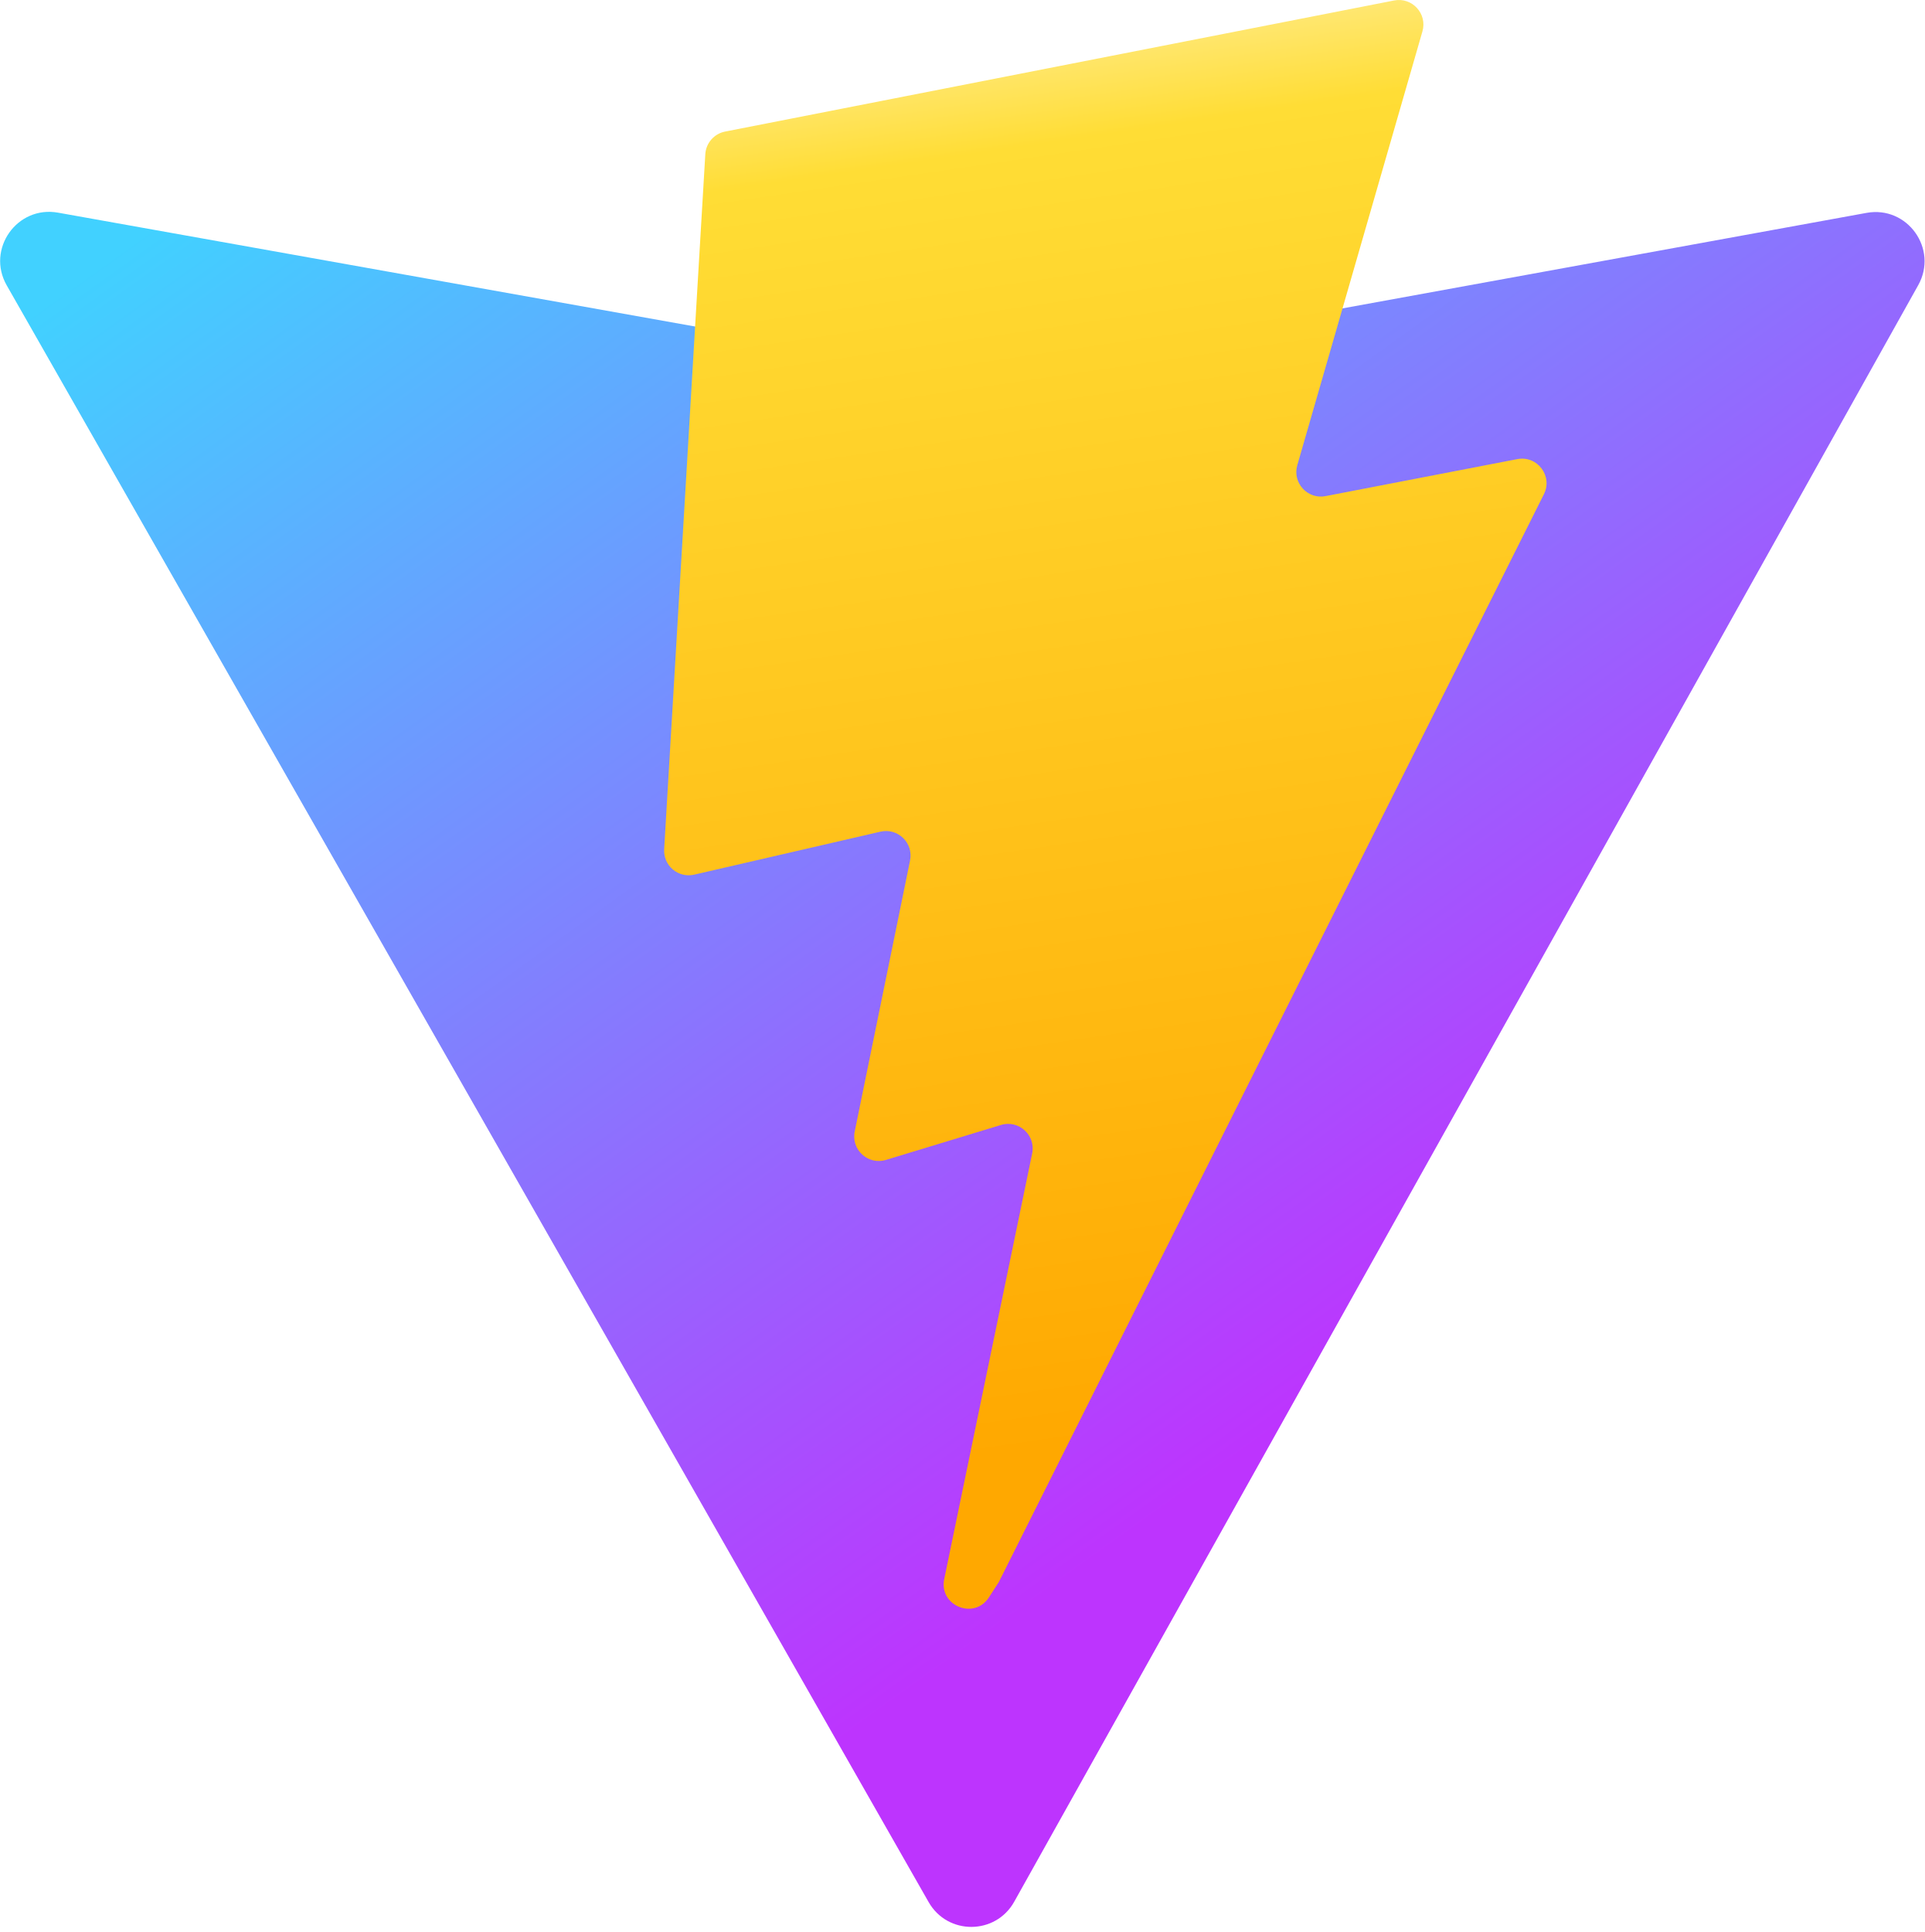
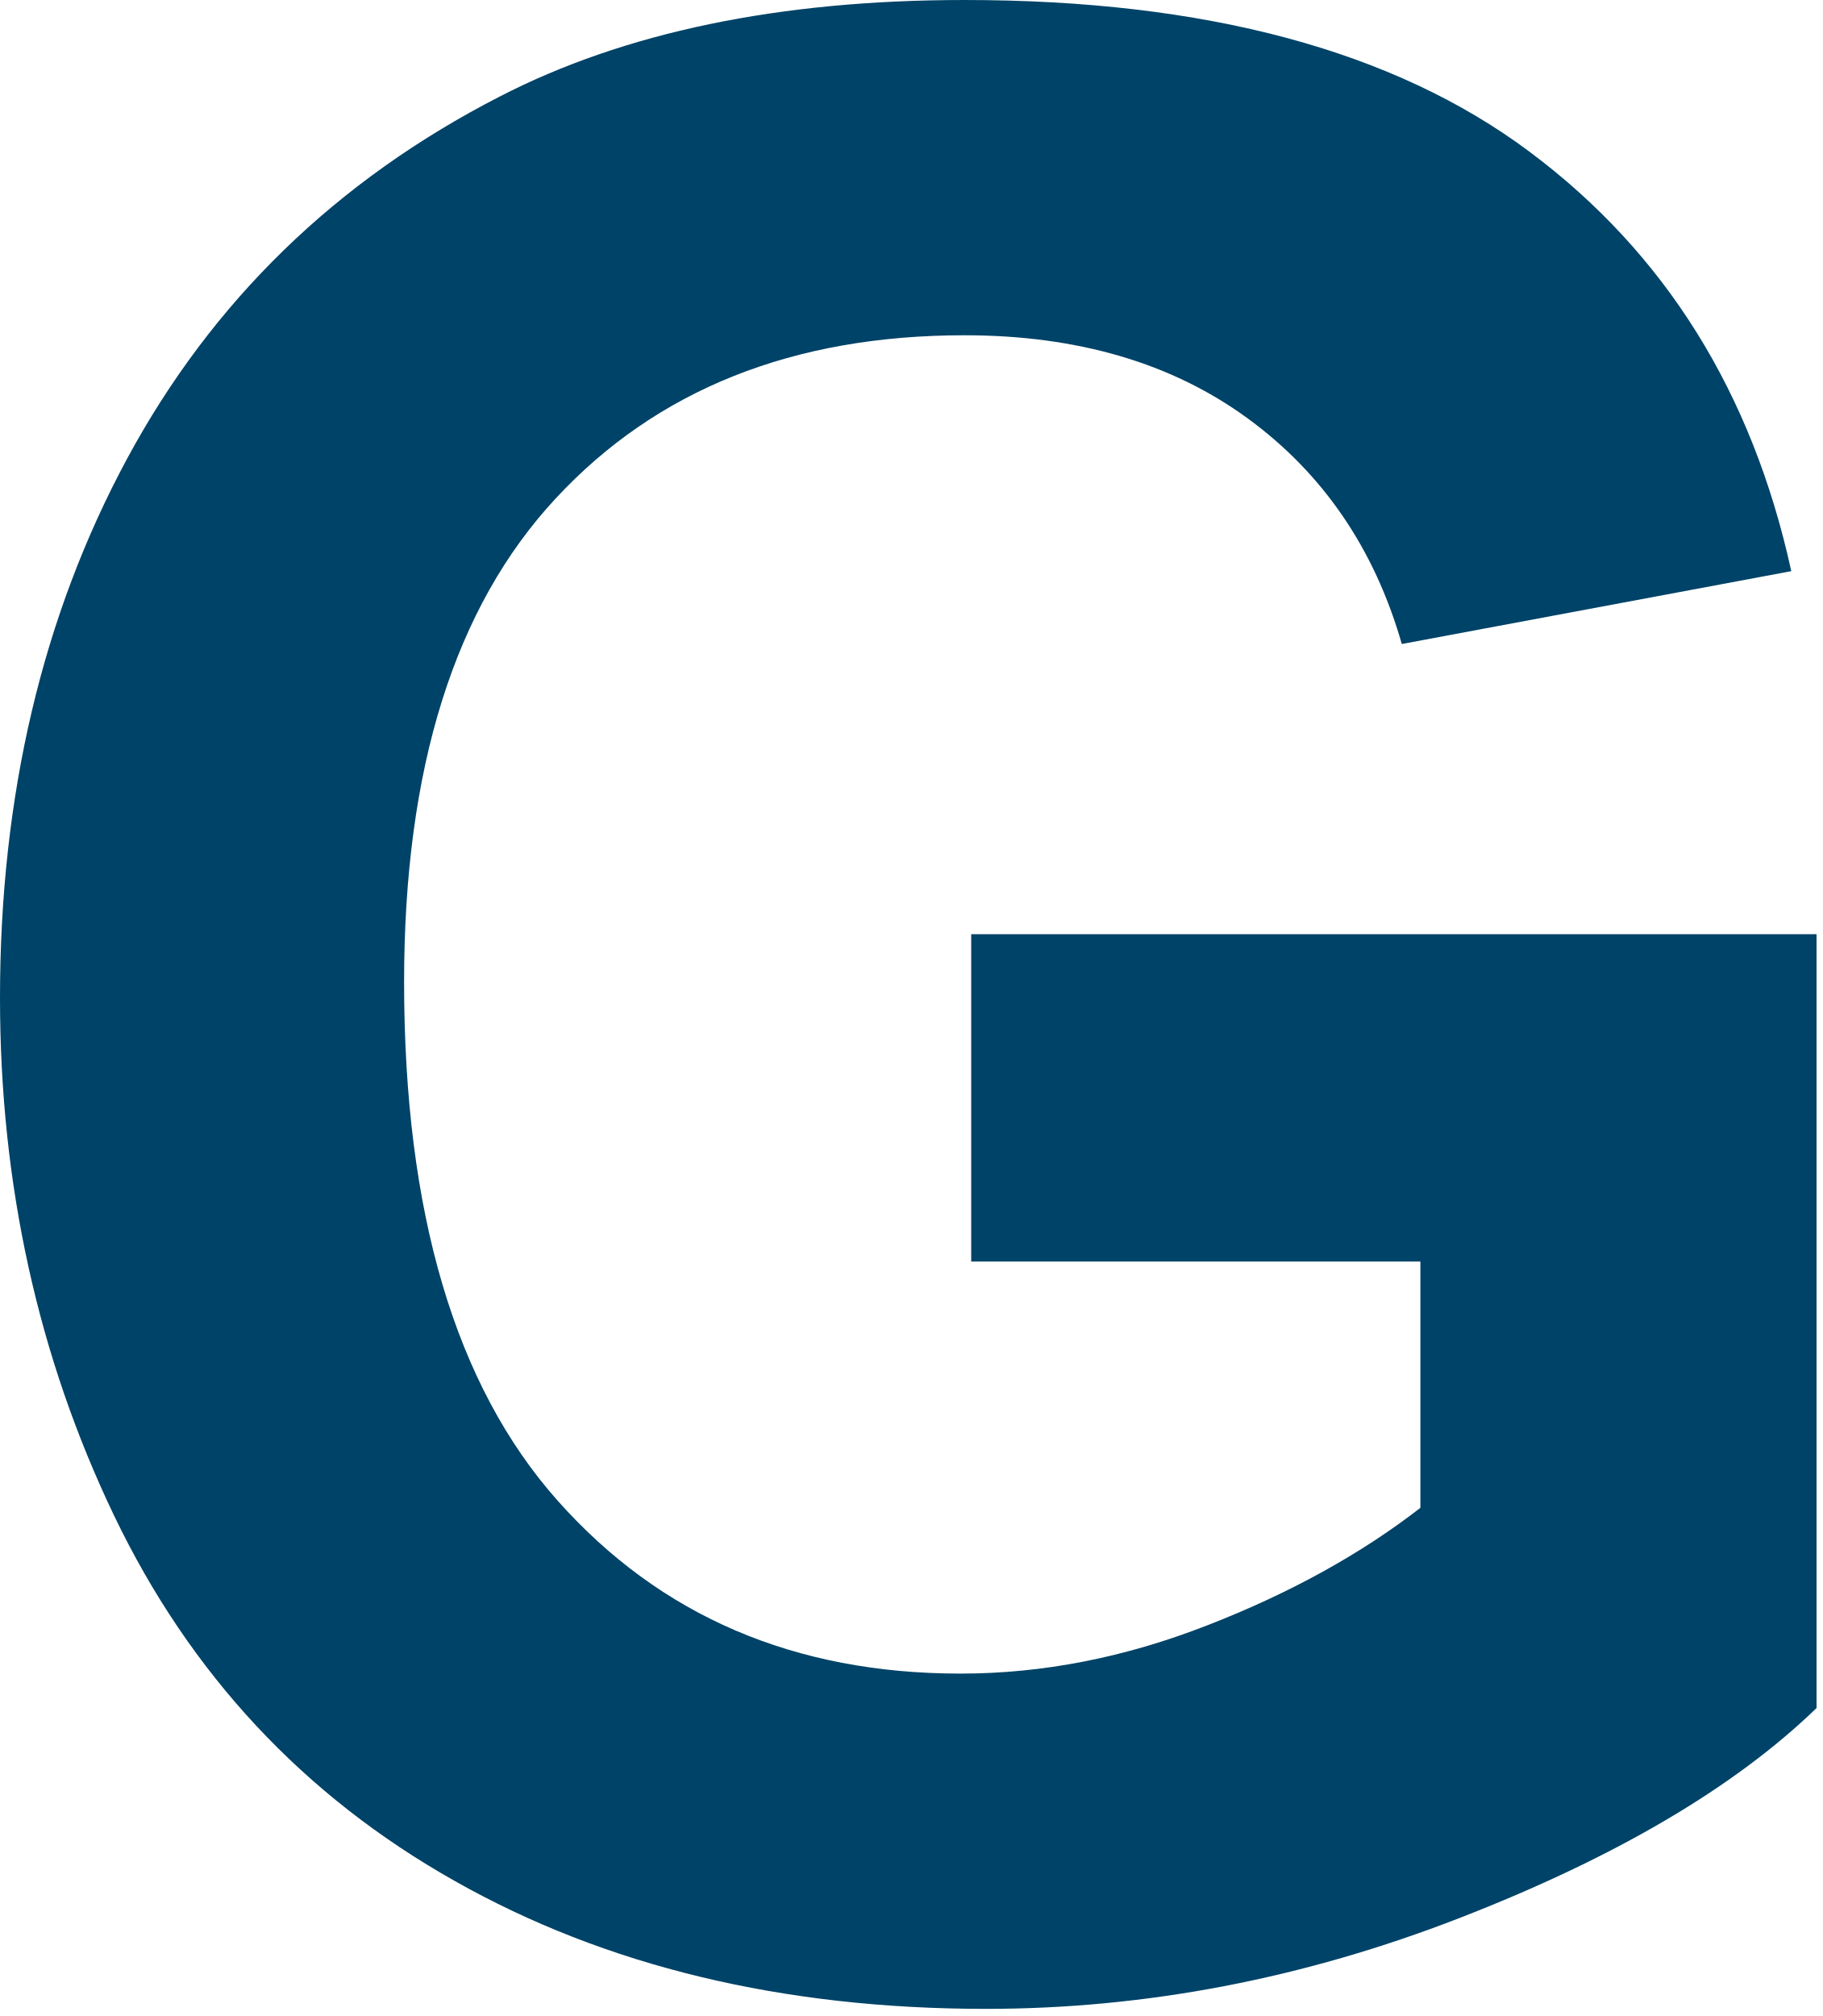
- <svg xmlns="http://www.w3.org/2000/svg" aria-hidden="true" role="img" class="iconify iconify--logos" width="31.88" height="32" preserveAspectRatio="xMidYMid meet" viewBox="0 0 256 257">
-   <defs>
-     <linearGradient id="IconifyId1813088fe1fbc01fb466" x1="-.828%" x2="57.636%" y1="7.652%" y2="78.411%">
-       <stop offset="0%" stop-color="#41D1FF" />
-       <stop offset="100%" stop-color="#BD34FE" />
-     </linearGradient>
-     <linearGradient id="IconifyId1813088fe1fbc01fb467" x1="43.376%" x2="50.316%" y1="2.242%" y2="89.03%">
-       <stop offset="0%" stop-color="#FFEA83" />
-       <stop offset="8.333%" stop-color="#FFDD35" />
-       <stop offset="100%" stop-color="#FFA800" />
-     </linearGradient>
-   </defs>
-   <path fill="url(#IconifyId1813088fe1fbc01fb466)" d="M255.153 37.938L134.897 252.976c-2.483 4.44-8.862 4.466-11.382.048L.875 37.958c-2.746-4.814 1.371-10.646 6.827-9.67l120.385 21.517a6.537 6.537 0 0 0 2.322-.004l117.867-21.483c5.438-.991 9.574 4.796 6.877 9.62Z" />
-   <path fill="url(#IconifyId1813088fe1fbc01fb467)" d="M185.432.063L96.44 17.501a3.268 3.268 0 0 0-2.634 3.014l-5.474 92.456a3.268 3.268 0 0 0 3.997 3.378l24.777-5.718c2.318-.535 4.413 1.507 3.936 3.838l-7.361 36.047c-.495 2.426 1.782 4.5 4.151 3.78l15.304-4.649c2.372-.72 4.652 1.36 4.15 3.788l-11.698 56.621c-.732 3.542 3.979 5.473 5.943 2.437l1.313-2.028l72.516-144.72c1.215-2.423-.88-5.186-3.54-4.672l-25.505 4.922c-2.396.462-4.435-1.77-3.759-4.114l16.646-57.705c.677-2.35-1.37-4.583-3.769-4.113Z" />
+ <svg xmlns="http://www.w3.org/2000/svg" width="227" height="251" viewBox="0 0 227 251" fill="none">
+   <path d="M120.936 157.064V116.31H226.2V212.659C215.96 222.561 201.145 231.268 181.73 238.806C162.314 246.343 142.665 250.112 122.756 250.112C97.466 250.112 75.4 244.81 56.608 234.179C37.791 223.575 23.652 208.396 14.191 188.669C4.73 168.916 0 147.447 0 124.237C0 99.052 5.276 76.674 15.829 57.102C26.407 37.505 41.846 22.482 62.197 12.034C77.713 4.029 96.999 0 120.105 0C150.124 0 173.594 6.29 190.463 18.895C207.357 31.501 218.195 48.889 223.055 71.112L174.556 80.182C171.151 68.305 164.731 58.922 155.323 52.06C145.914 45.198 134.166 41.742 120.105 41.742C98.766 41.742 81.794 48.499 69.214 62.041C56.608 75.582 50.319 95.647 50.319 122.262C50.319 150.956 56.687 172.503 69.448 186.85C82.21 201.197 98.922 208.37 119.611 208.37C129.851 208.37 140.092 206.369 150.384 202.34C160.677 198.338 169.488 193.451 176.869 187.733V157.064H120.936Z" fill="#004368" />
</svg>
